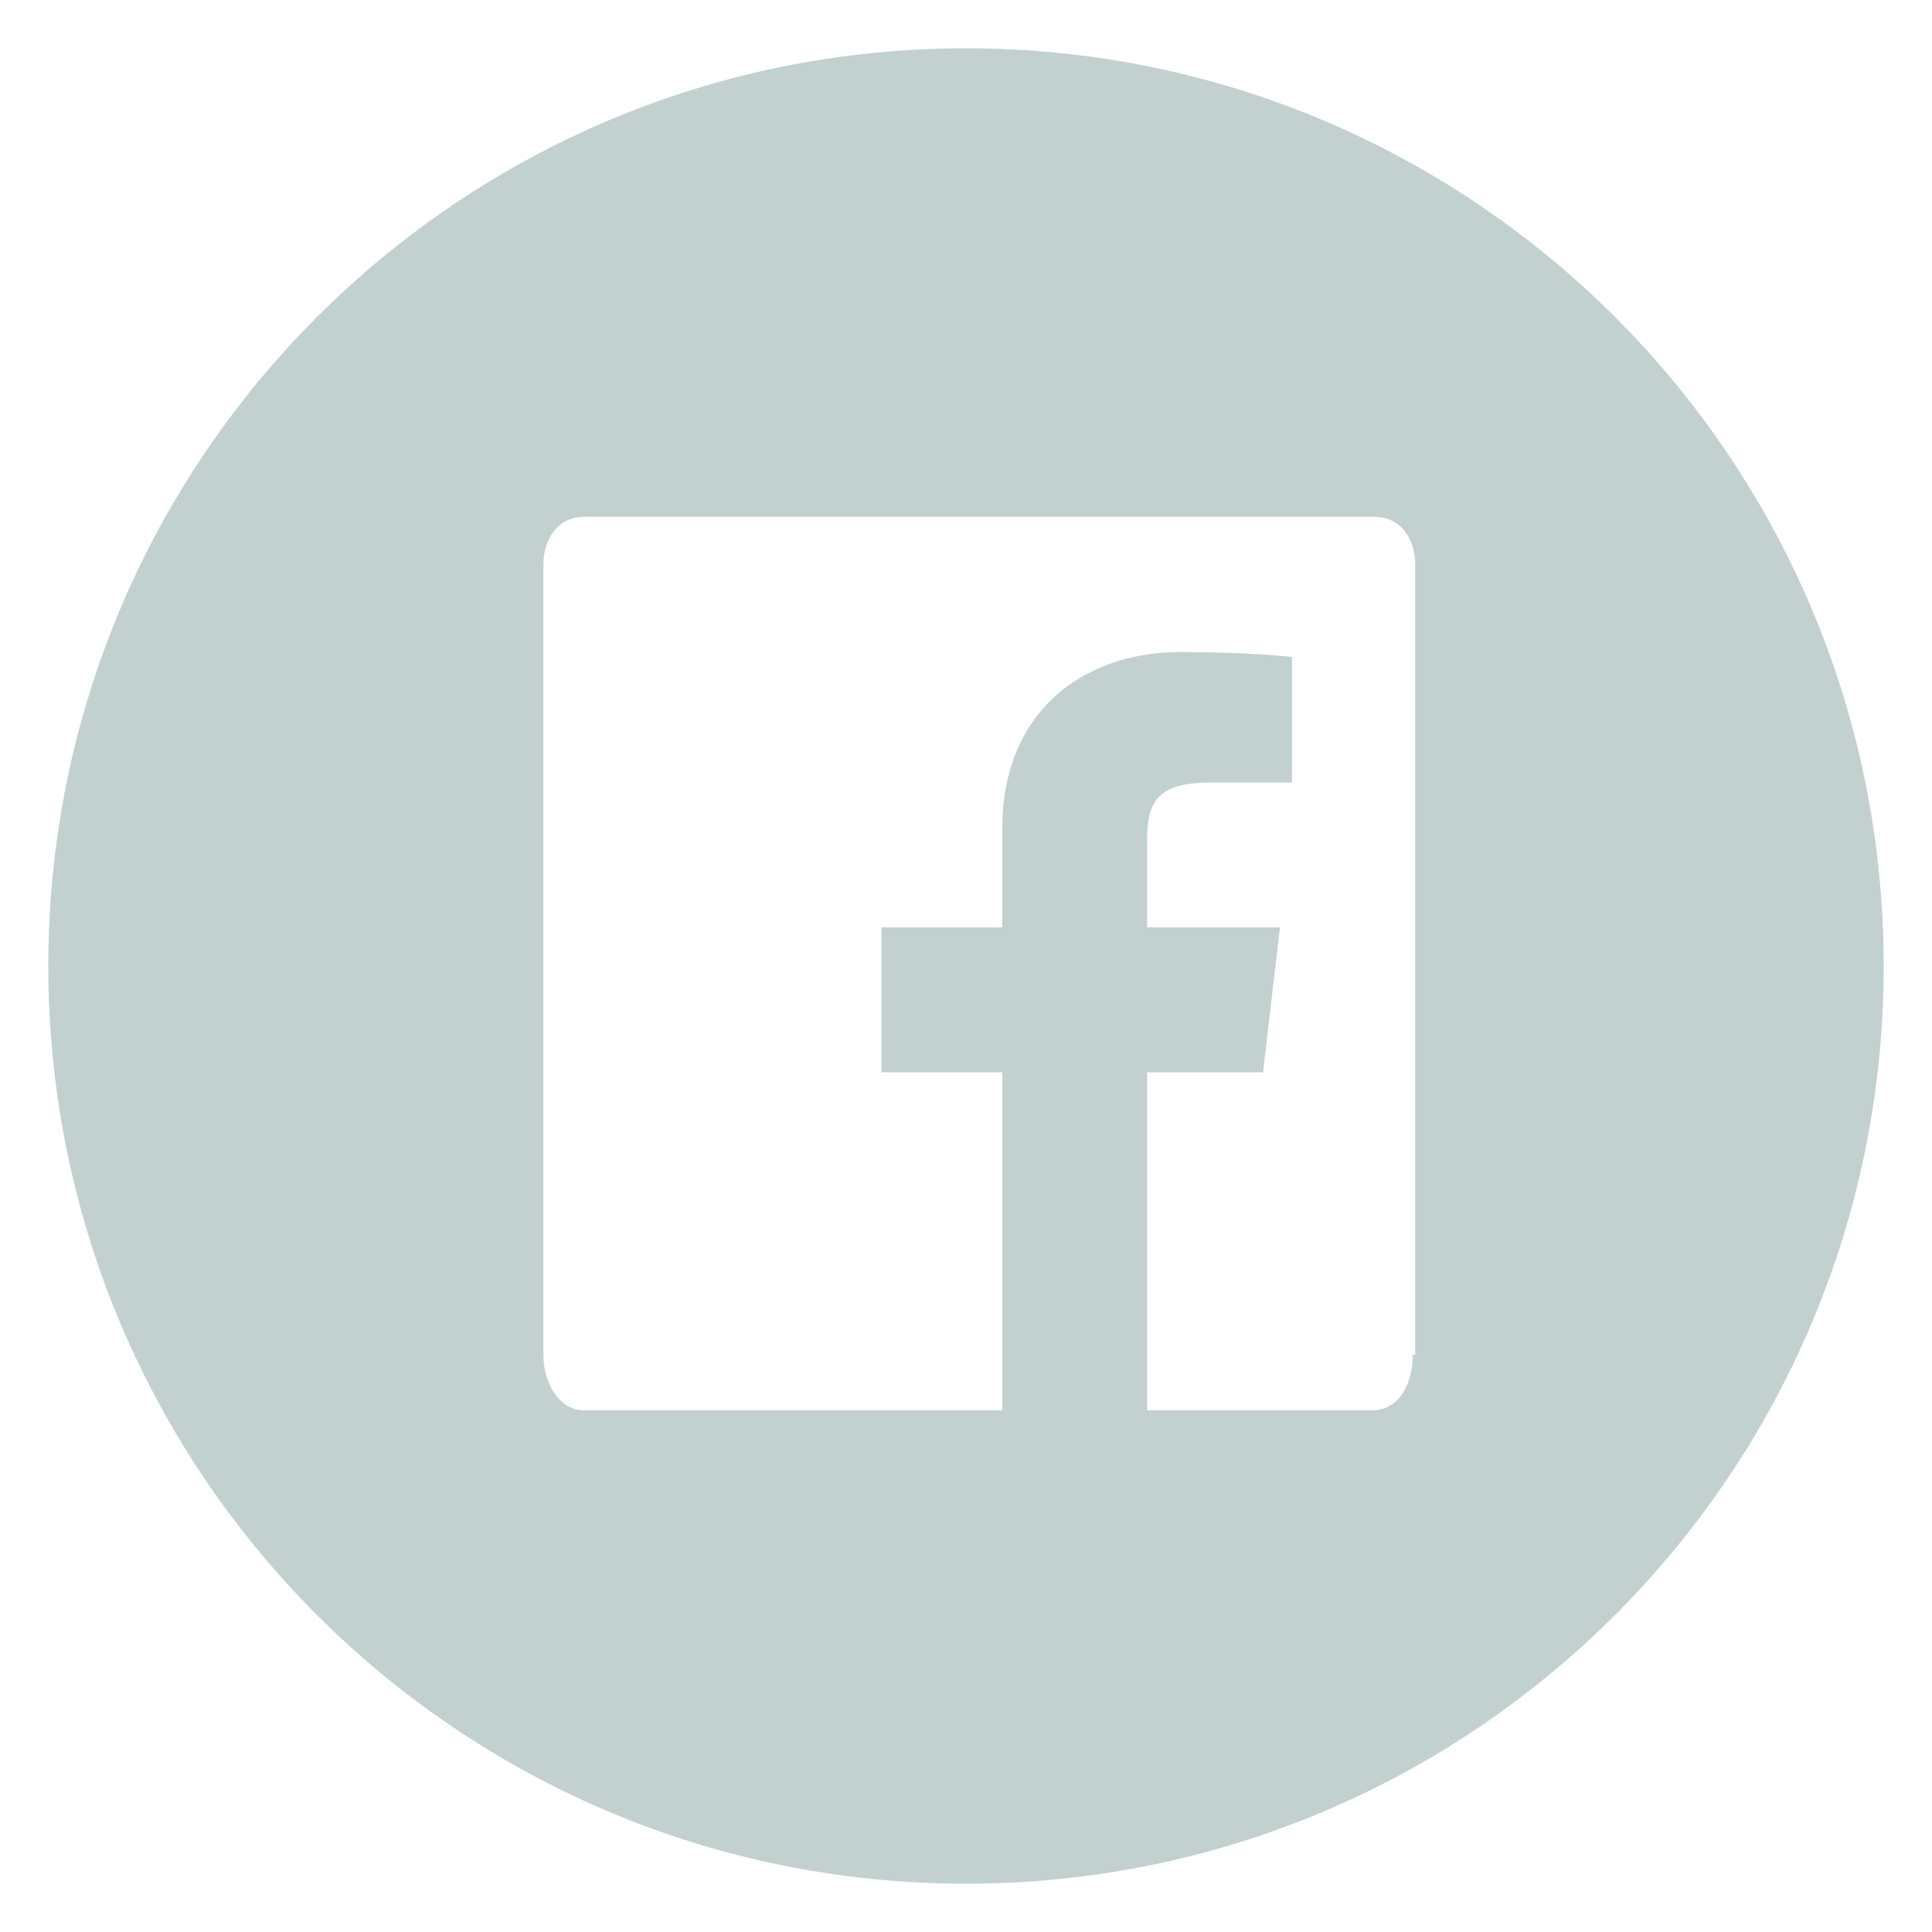
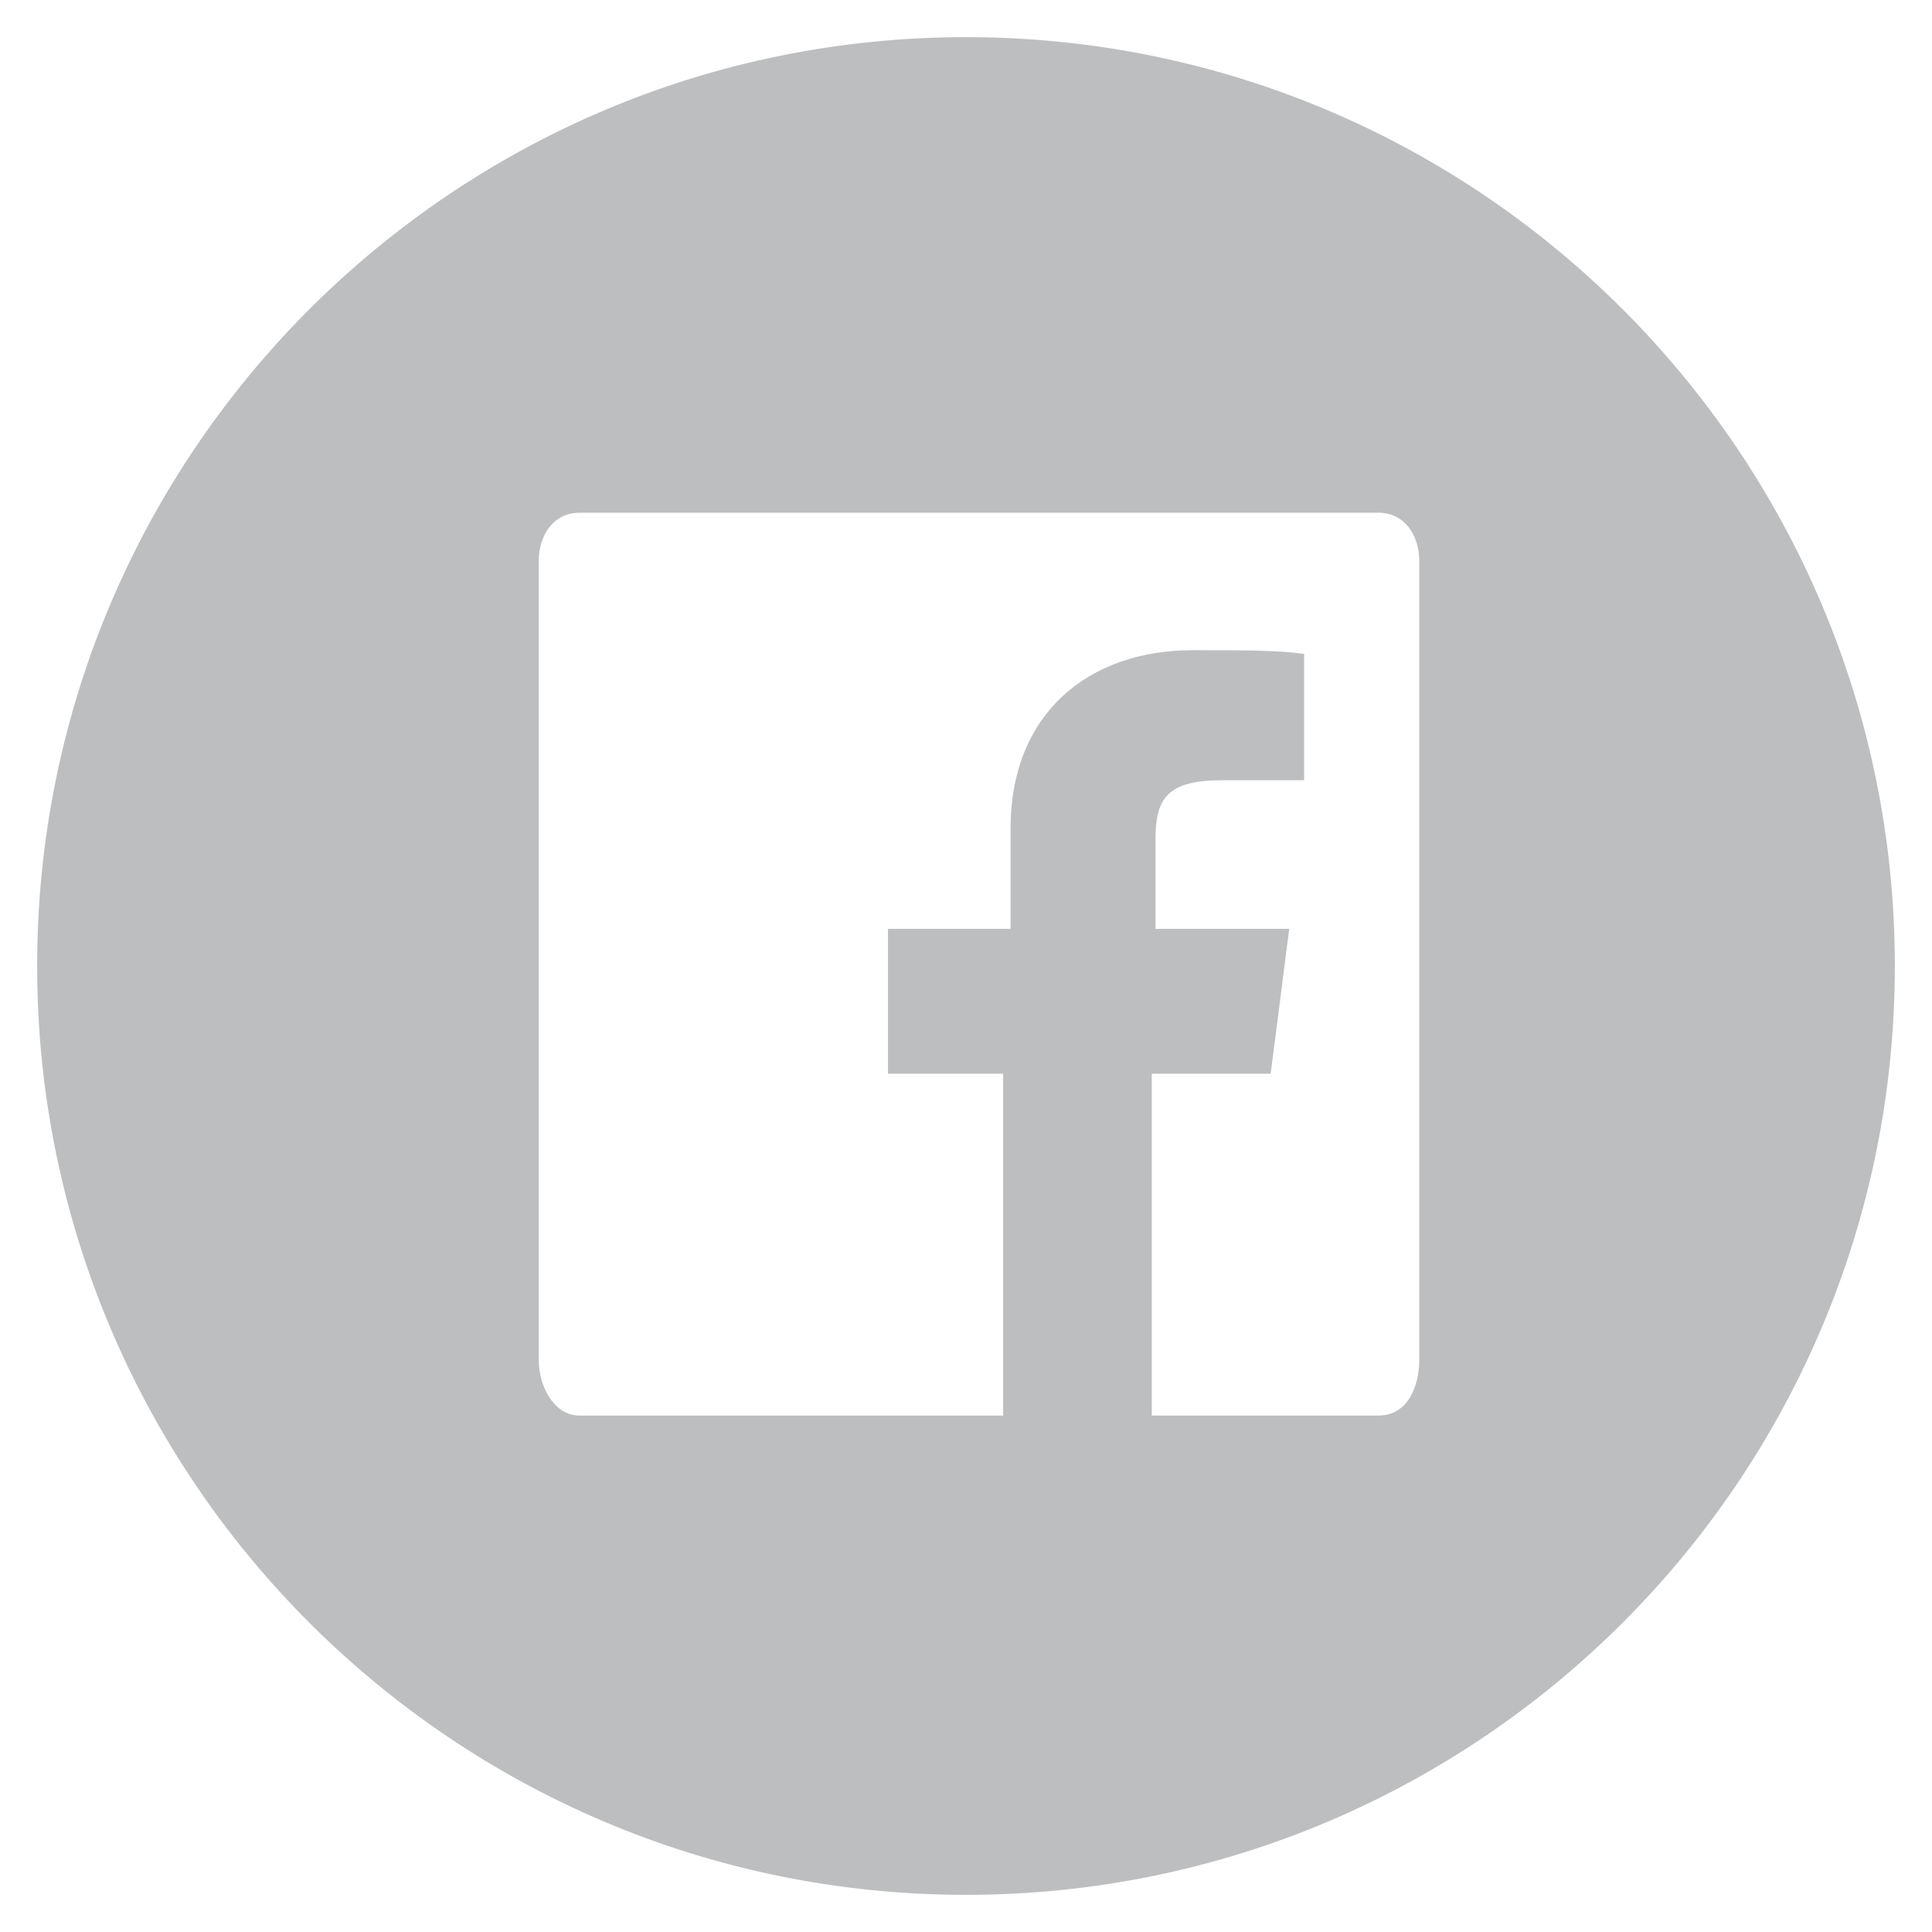
- <svg xmlns="http://www.w3.org/2000/svg" version="1.1" id="Layer_1" x="0px" y="0px" viewBox="0 0 80 80" xml:space="preserve" width="80" height="80">
-   <defs id="defs21" />
-   <style type="text/css" id="style13">
- 	.st0{fill:#C2D1CF;}
+ <svg xmlns="http://www.w3.org/2000/svg" version="1.1" id="Layer_1" x="0px" y="0px" viewBox="0 0 52 52" style="enable-background:new 0 0 52 52;" xml:space="preserve">
+   <style type="text/css">
+ 	.st0{fill:#BDBEBF;}
</style>
-   <g id="Facebook_4_" transform="translate(-10,-10)">
-     <path class="st0" d="M 50,12 C 29,12 12,29 12,50 12,71 29,88 50,88 71,88 88,71 88,50 88,29 71,12 50,12 Z m 18.5,54.1 c 0,1.1 -0.5,2.3 -1.7,2.3 h -9.3 v -14 h 4.8 l 0.7,-6 h -5.5 v -3.6 c 0,-1.6 0.4,-2.4 2.7,-2.4 h 3.3 v -5.2 c -1,-0.1 -2.6,-0.2 -4.6,-0.2 -4.2,0 -7.4,2.6 -7.4,7.3 v 4.1 h -5 v 6 h 5 v 14 H 34.2 c -1.1,0 -1.7,-1.2 -1.7,-2.3 V 33.4 c 0,-1.1 0.6,-2 1.7,-2 h 32.7 c 1.1,0 1.7,0.9 1.7,2 v 32.7 z" id="path15" style="fill:#c2d1cf" />
+   <g id="Facebook_4_">
+     <path class="st0" d="M26,1C12.2,1,1,12.2,1,26s11.2,25,25,25s25-11.2,25-25S39.8,1,26,1z M38.2,36.6c0,0.7-0.3,1.5-1.1,1.5h-6.1   v-9.2h3.2l0.5-3.9h-3.6v-2.4c0-1.1,0.3-1.6,1.8-1.6h2.2v-3.4c-0.7-0.1-1.7-0.1-3-0.1c-2.8,0-4.9,1.7-4.9,4.8v2.7h-3.3v3.9H27v9.2   H15.6c-0.7,0-1.1-0.8-1.1-1.5V15.1c0-0.7,0.4-1.3,1.1-1.3h21.5c0.7,0,1.1,0.6,1.1,1.3L38.2,36.6L38.2,36.6z" />
  </g>
</svg>
